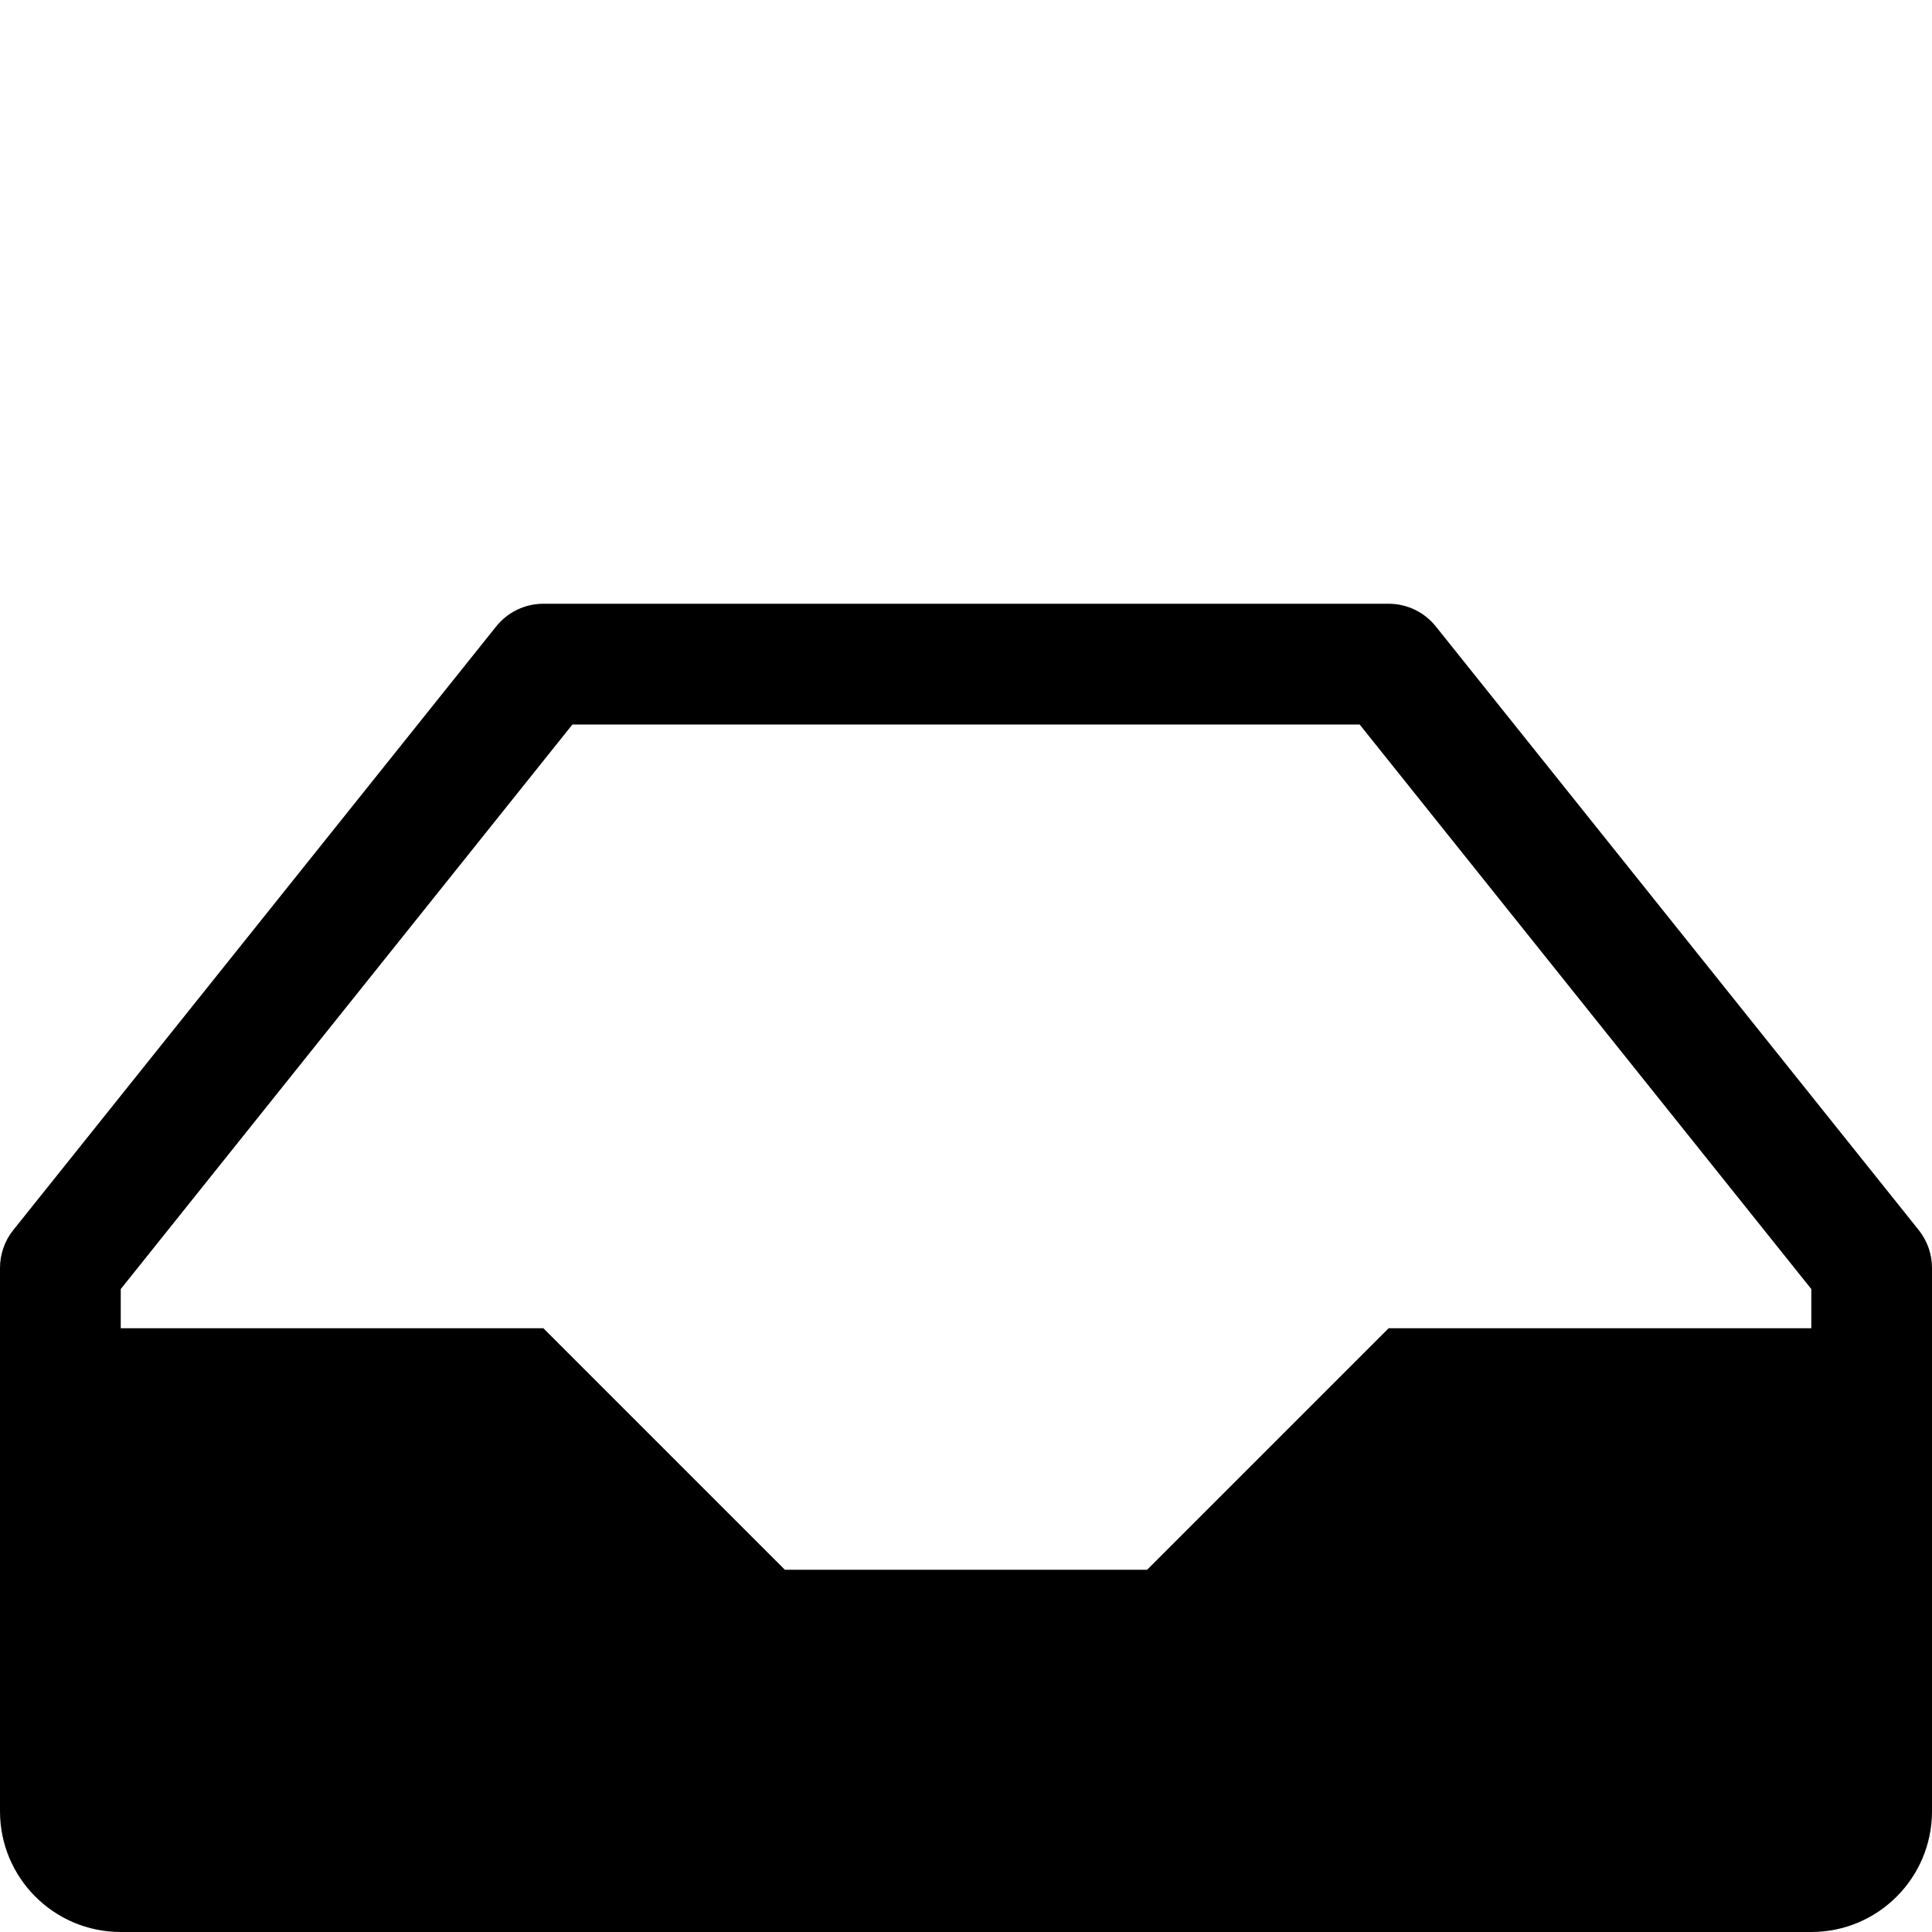
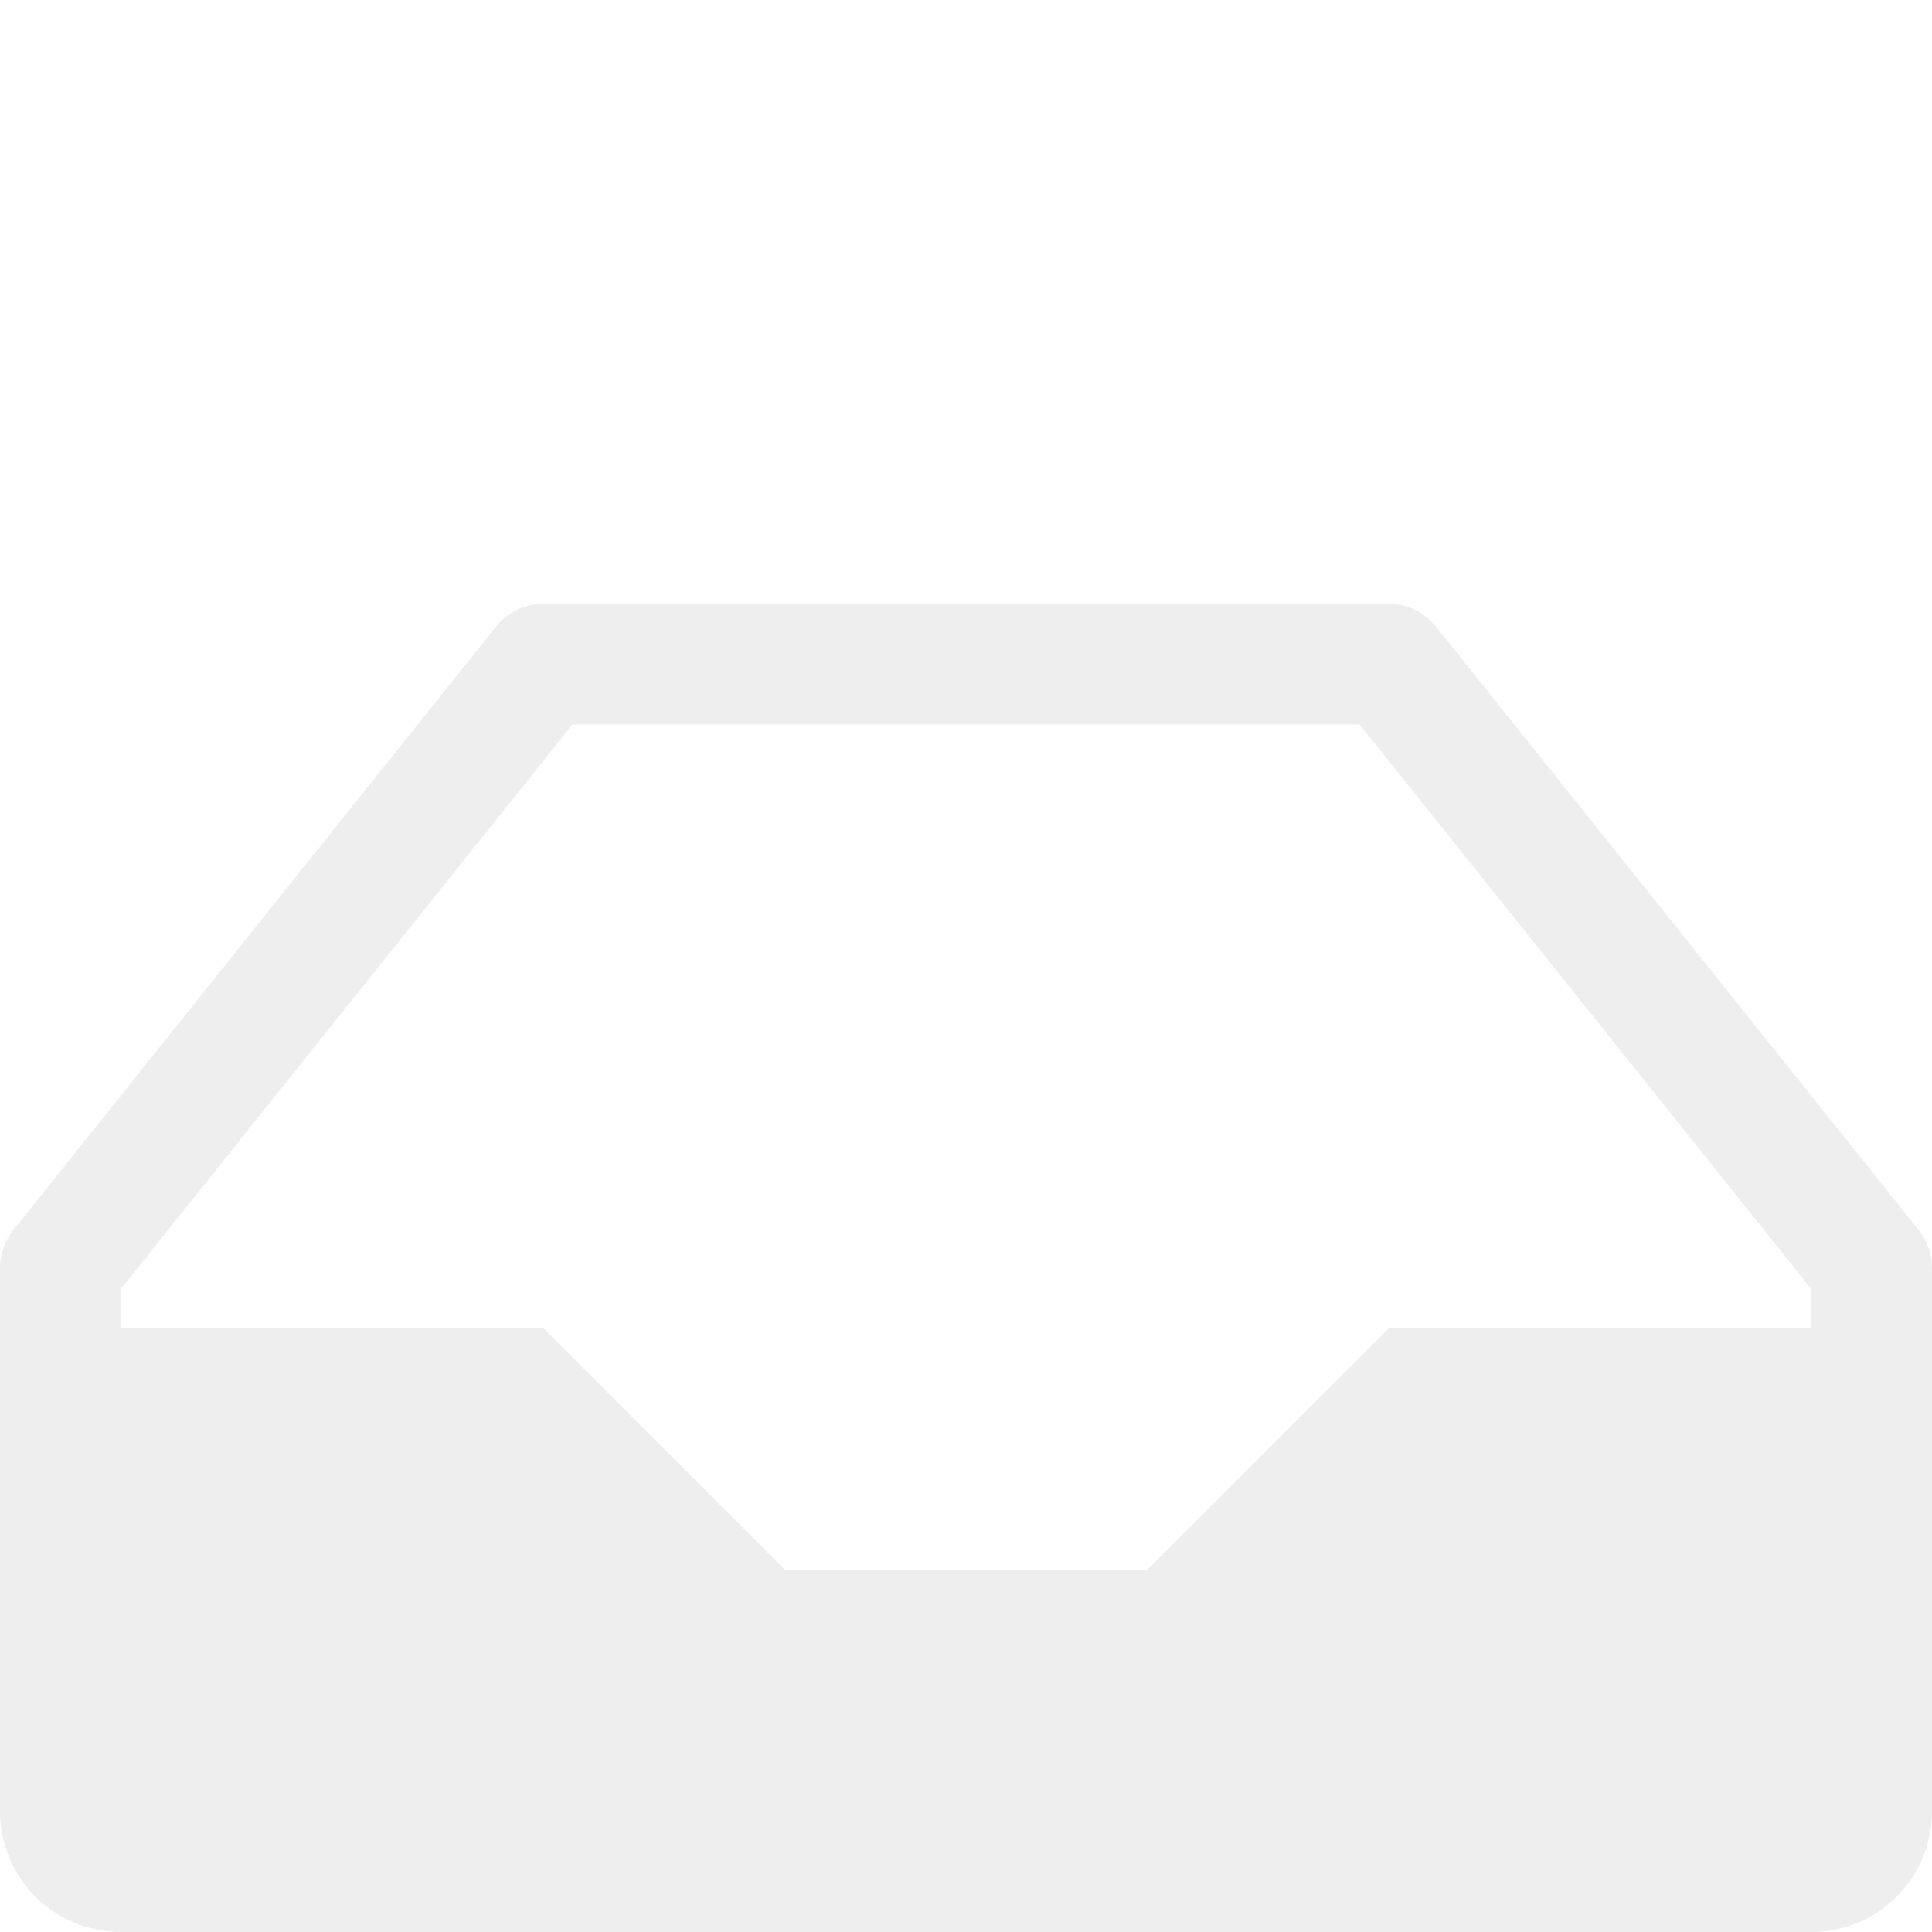
<svg xmlns="http://www.w3.org/2000/svg" version="1.1" width="32" height="32" viewBox="0 0 32 32">
-   <path d="M31.781 20.375l-8-10c-0.19-0.237-0.477-0.375-0.781-0.375h-14c-0.304 0-0.591 0.138-0.781 0.375l-8 10c-0.142 0.177-0.219 0.398-0.219 0.625v9c0 1.105 0.895 2 2 2h28c1.105 0 2-0.895 2-2v-9c0-0.227-0.077-0.447-0.219-0.625zM30 22h-7l-4 4h-6l-4-4h-7v-0.649l7.481-9.351h13.039l7.481 9.351v0.649z" fill="#000000" />
+   <path d="M31.781 20.375l-8-10c-0.19-0.237-0.477-0.375-0.781-0.375h-14c-0.304 0-0.591 0.138-0.781 0.375l-8 10c-0.142 0.177-0.219 0.398-0.219 0.625v9c0 1.105 0.895 2 2 2h28c1.105 0 2-0.895 2-2v-9c0-0.227-0.077-0.447-0.219-0.625zM30 22h-7l-4 4h-6l-4-4h-7v-0.649l7.481-9.351h13.039l7.481 9.351v0.649z" fill="#EEEEEE" />
</svg>
